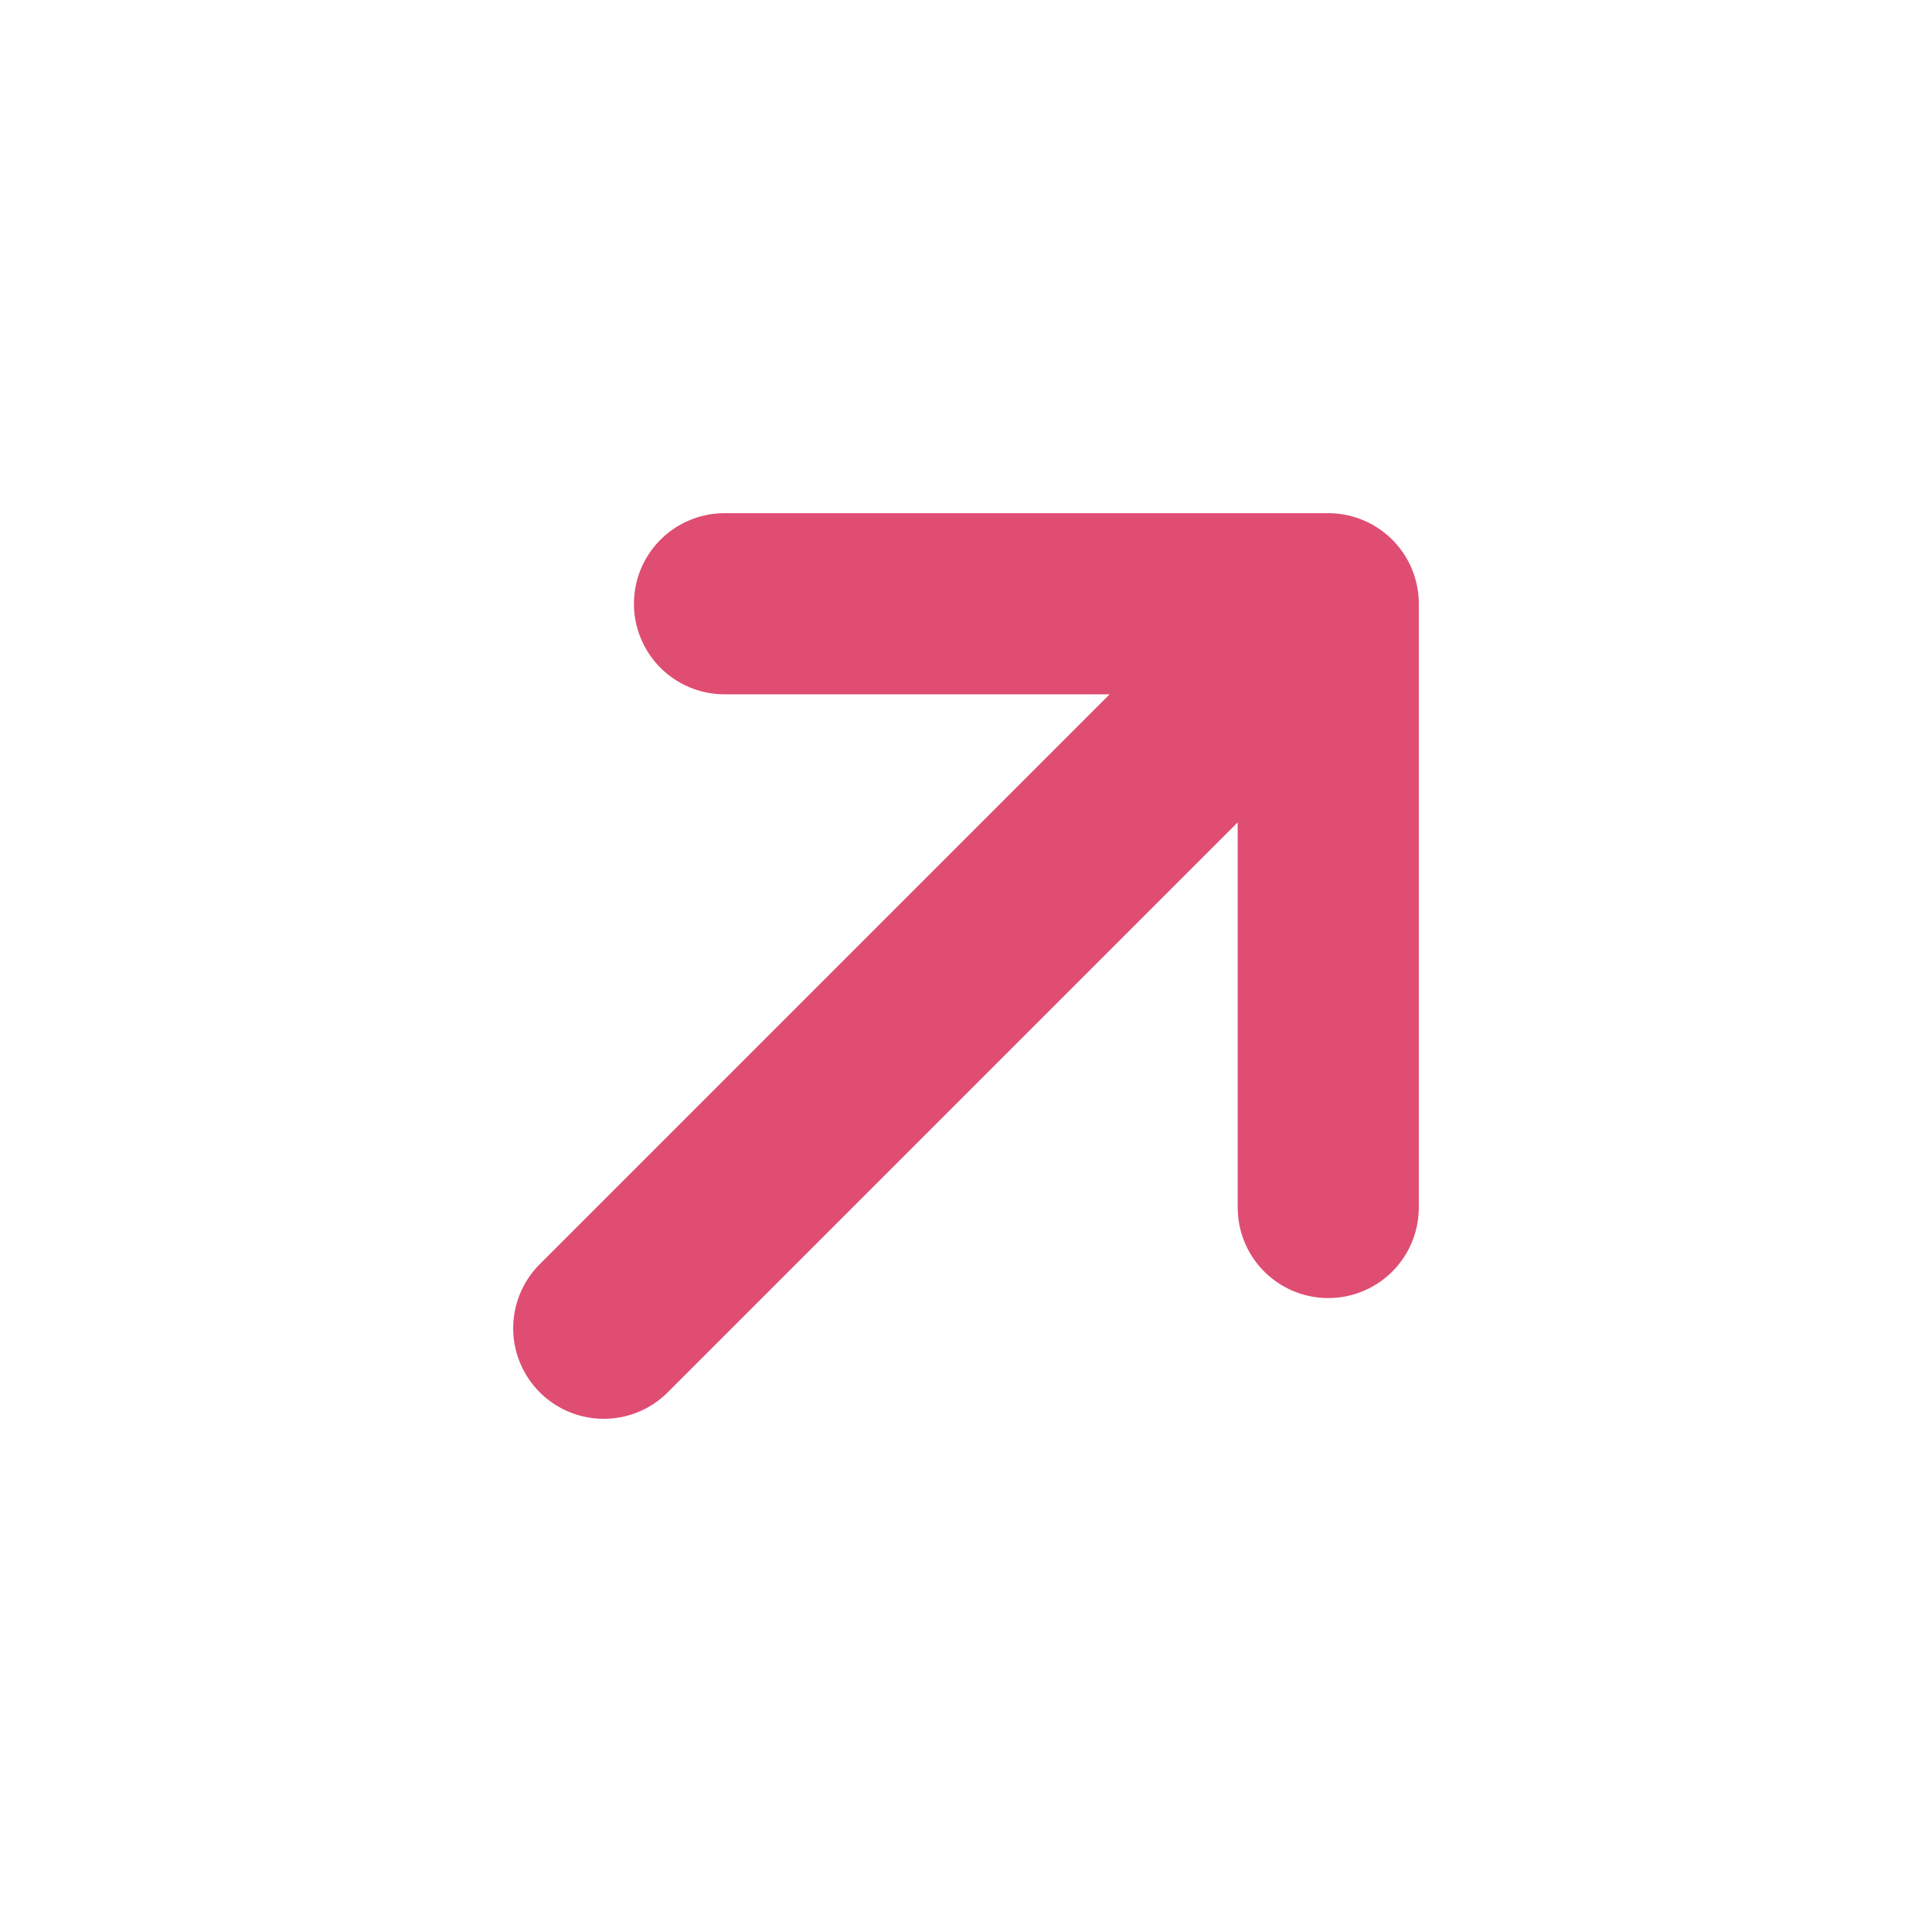
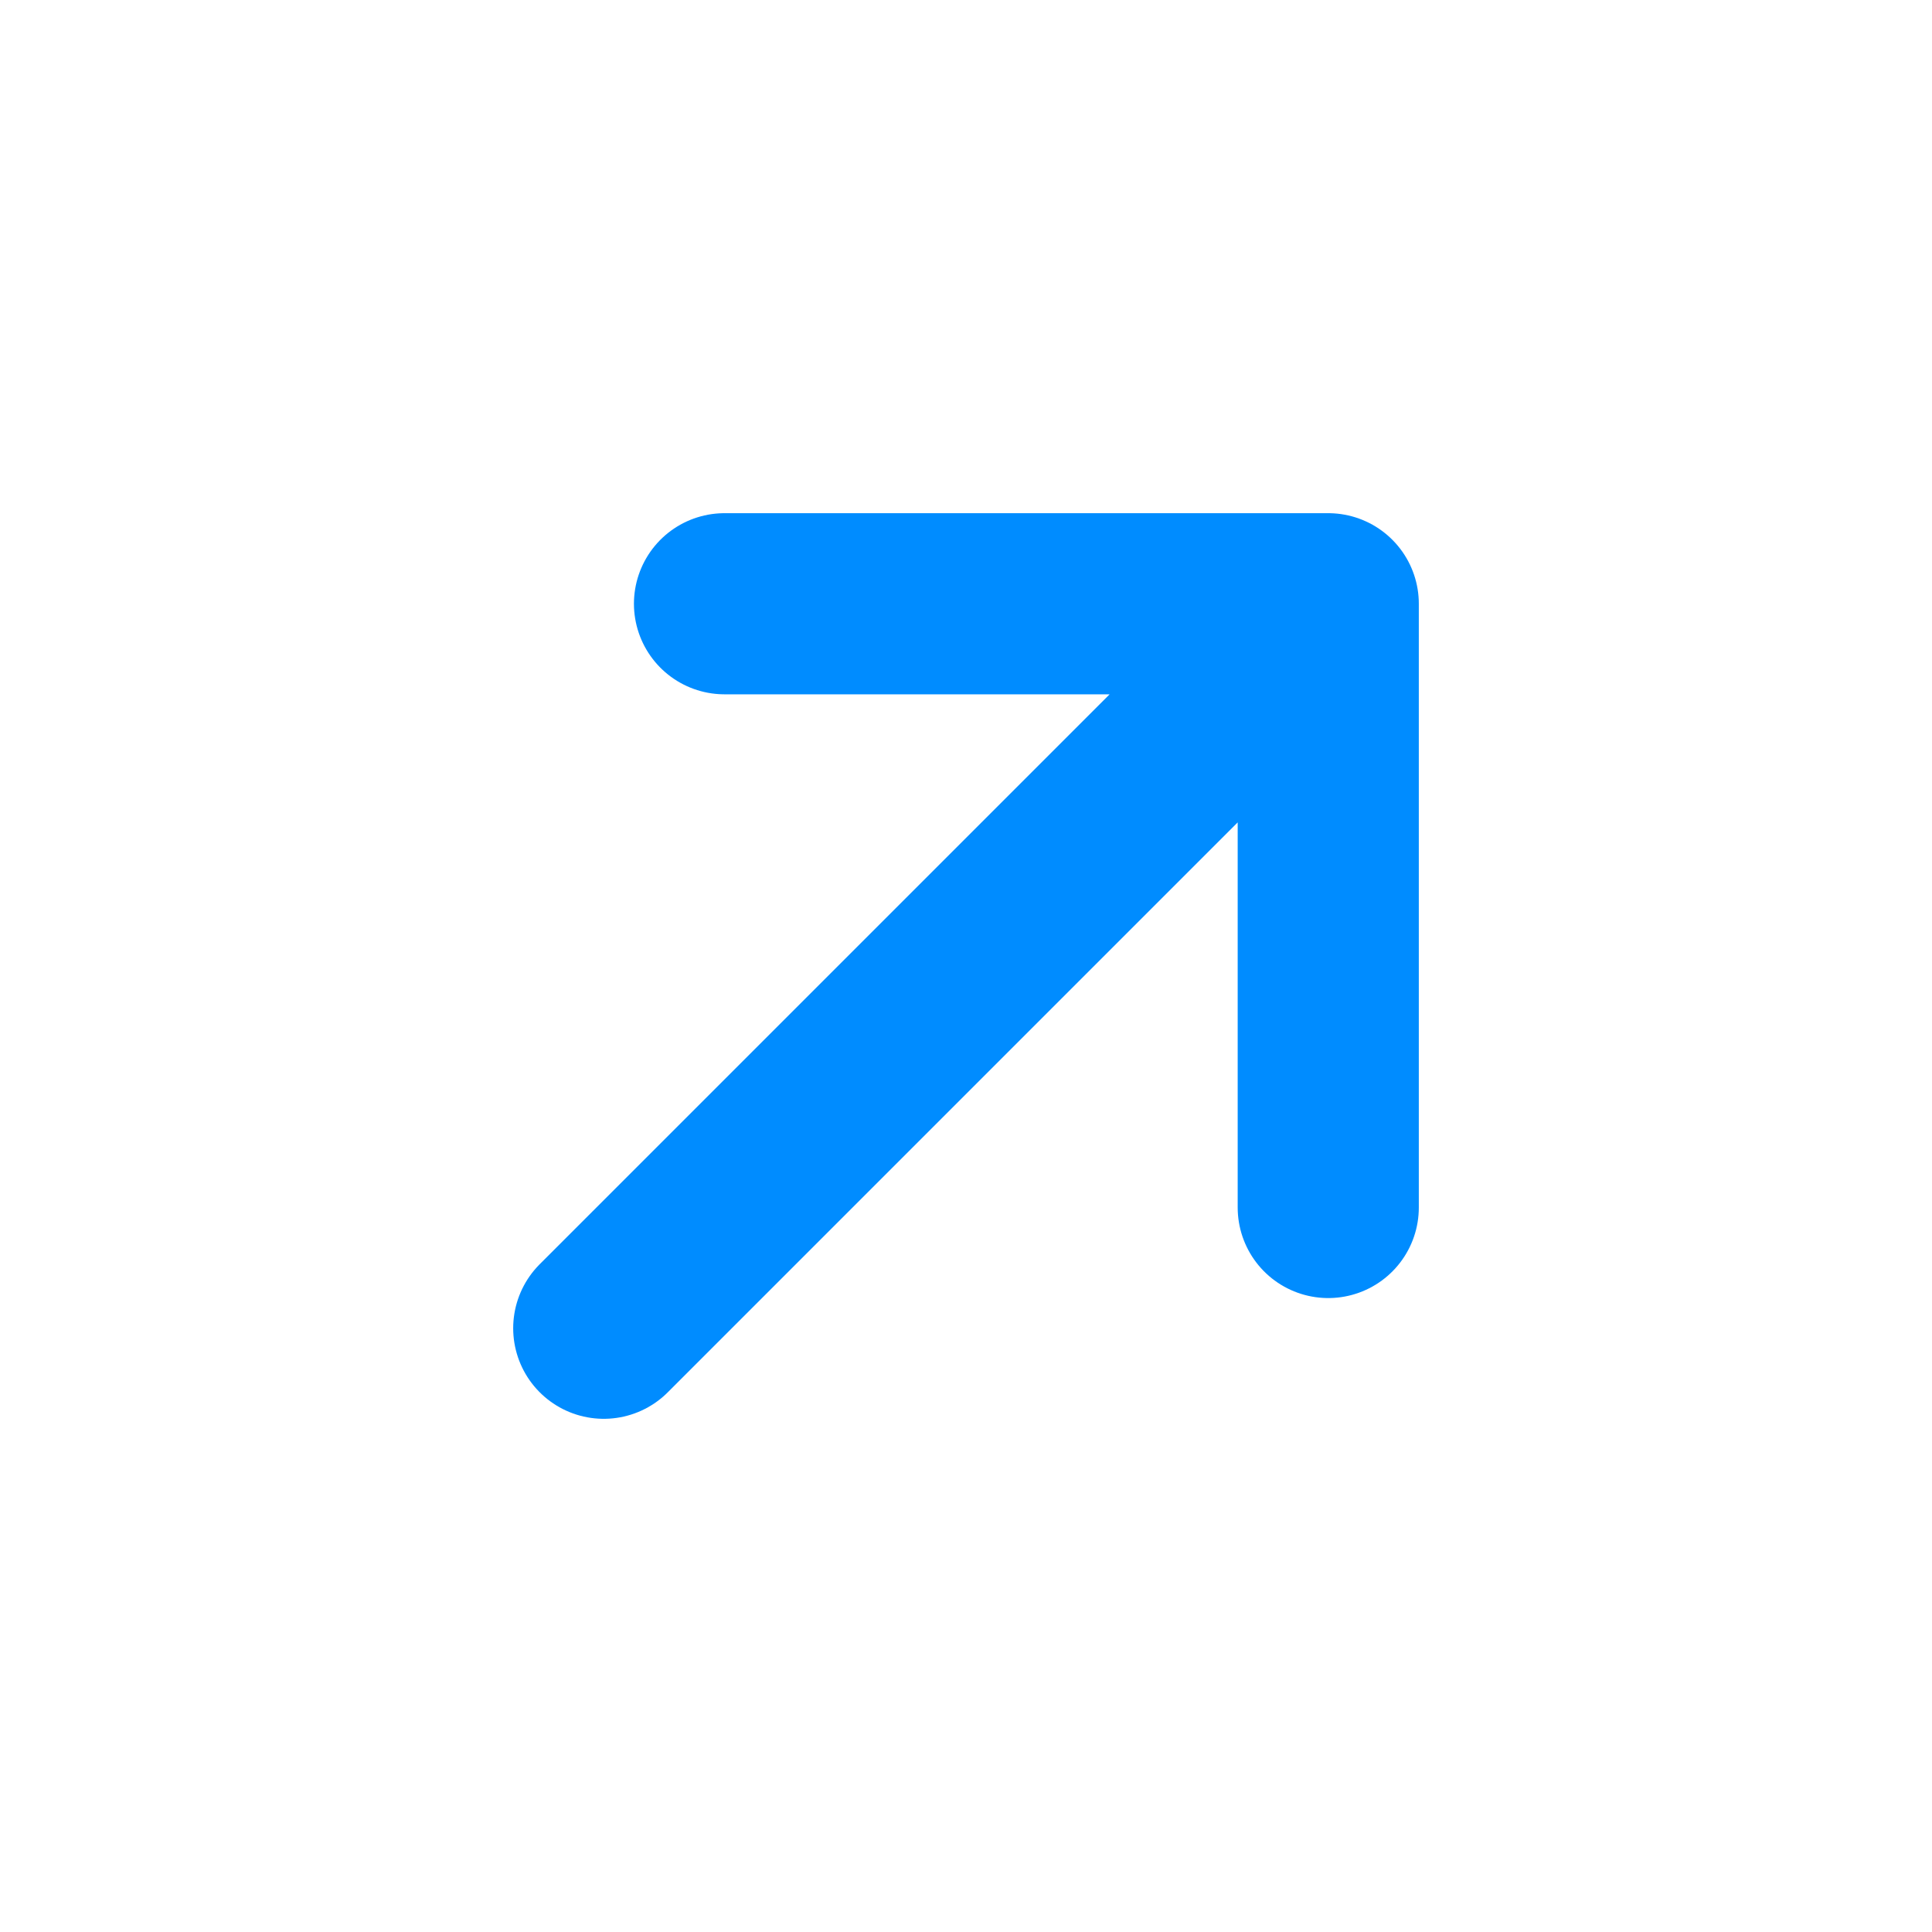
<svg xmlns="http://www.w3.org/2000/svg" preserveAspectRatio="none" overflow="visible" style="display: block;" width="16" height="16" viewBox="0 0 16 16" fill="none">
  <g id="icon/arrow-up-right">
-     <path id="Vector" d="M5 11L11 5M11 10V5H6" stroke="#DF4D73" stroke-width="1.5" stroke-linecap="round" stroke-linejoin="round" />
+     <path id="Vector" d="M5 11L11 5M11 10V5H6" stroke="#008CFF" stroke-width="1.5" stroke-linecap="round" stroke-linejoin="round" />
  </g>
</svg>
